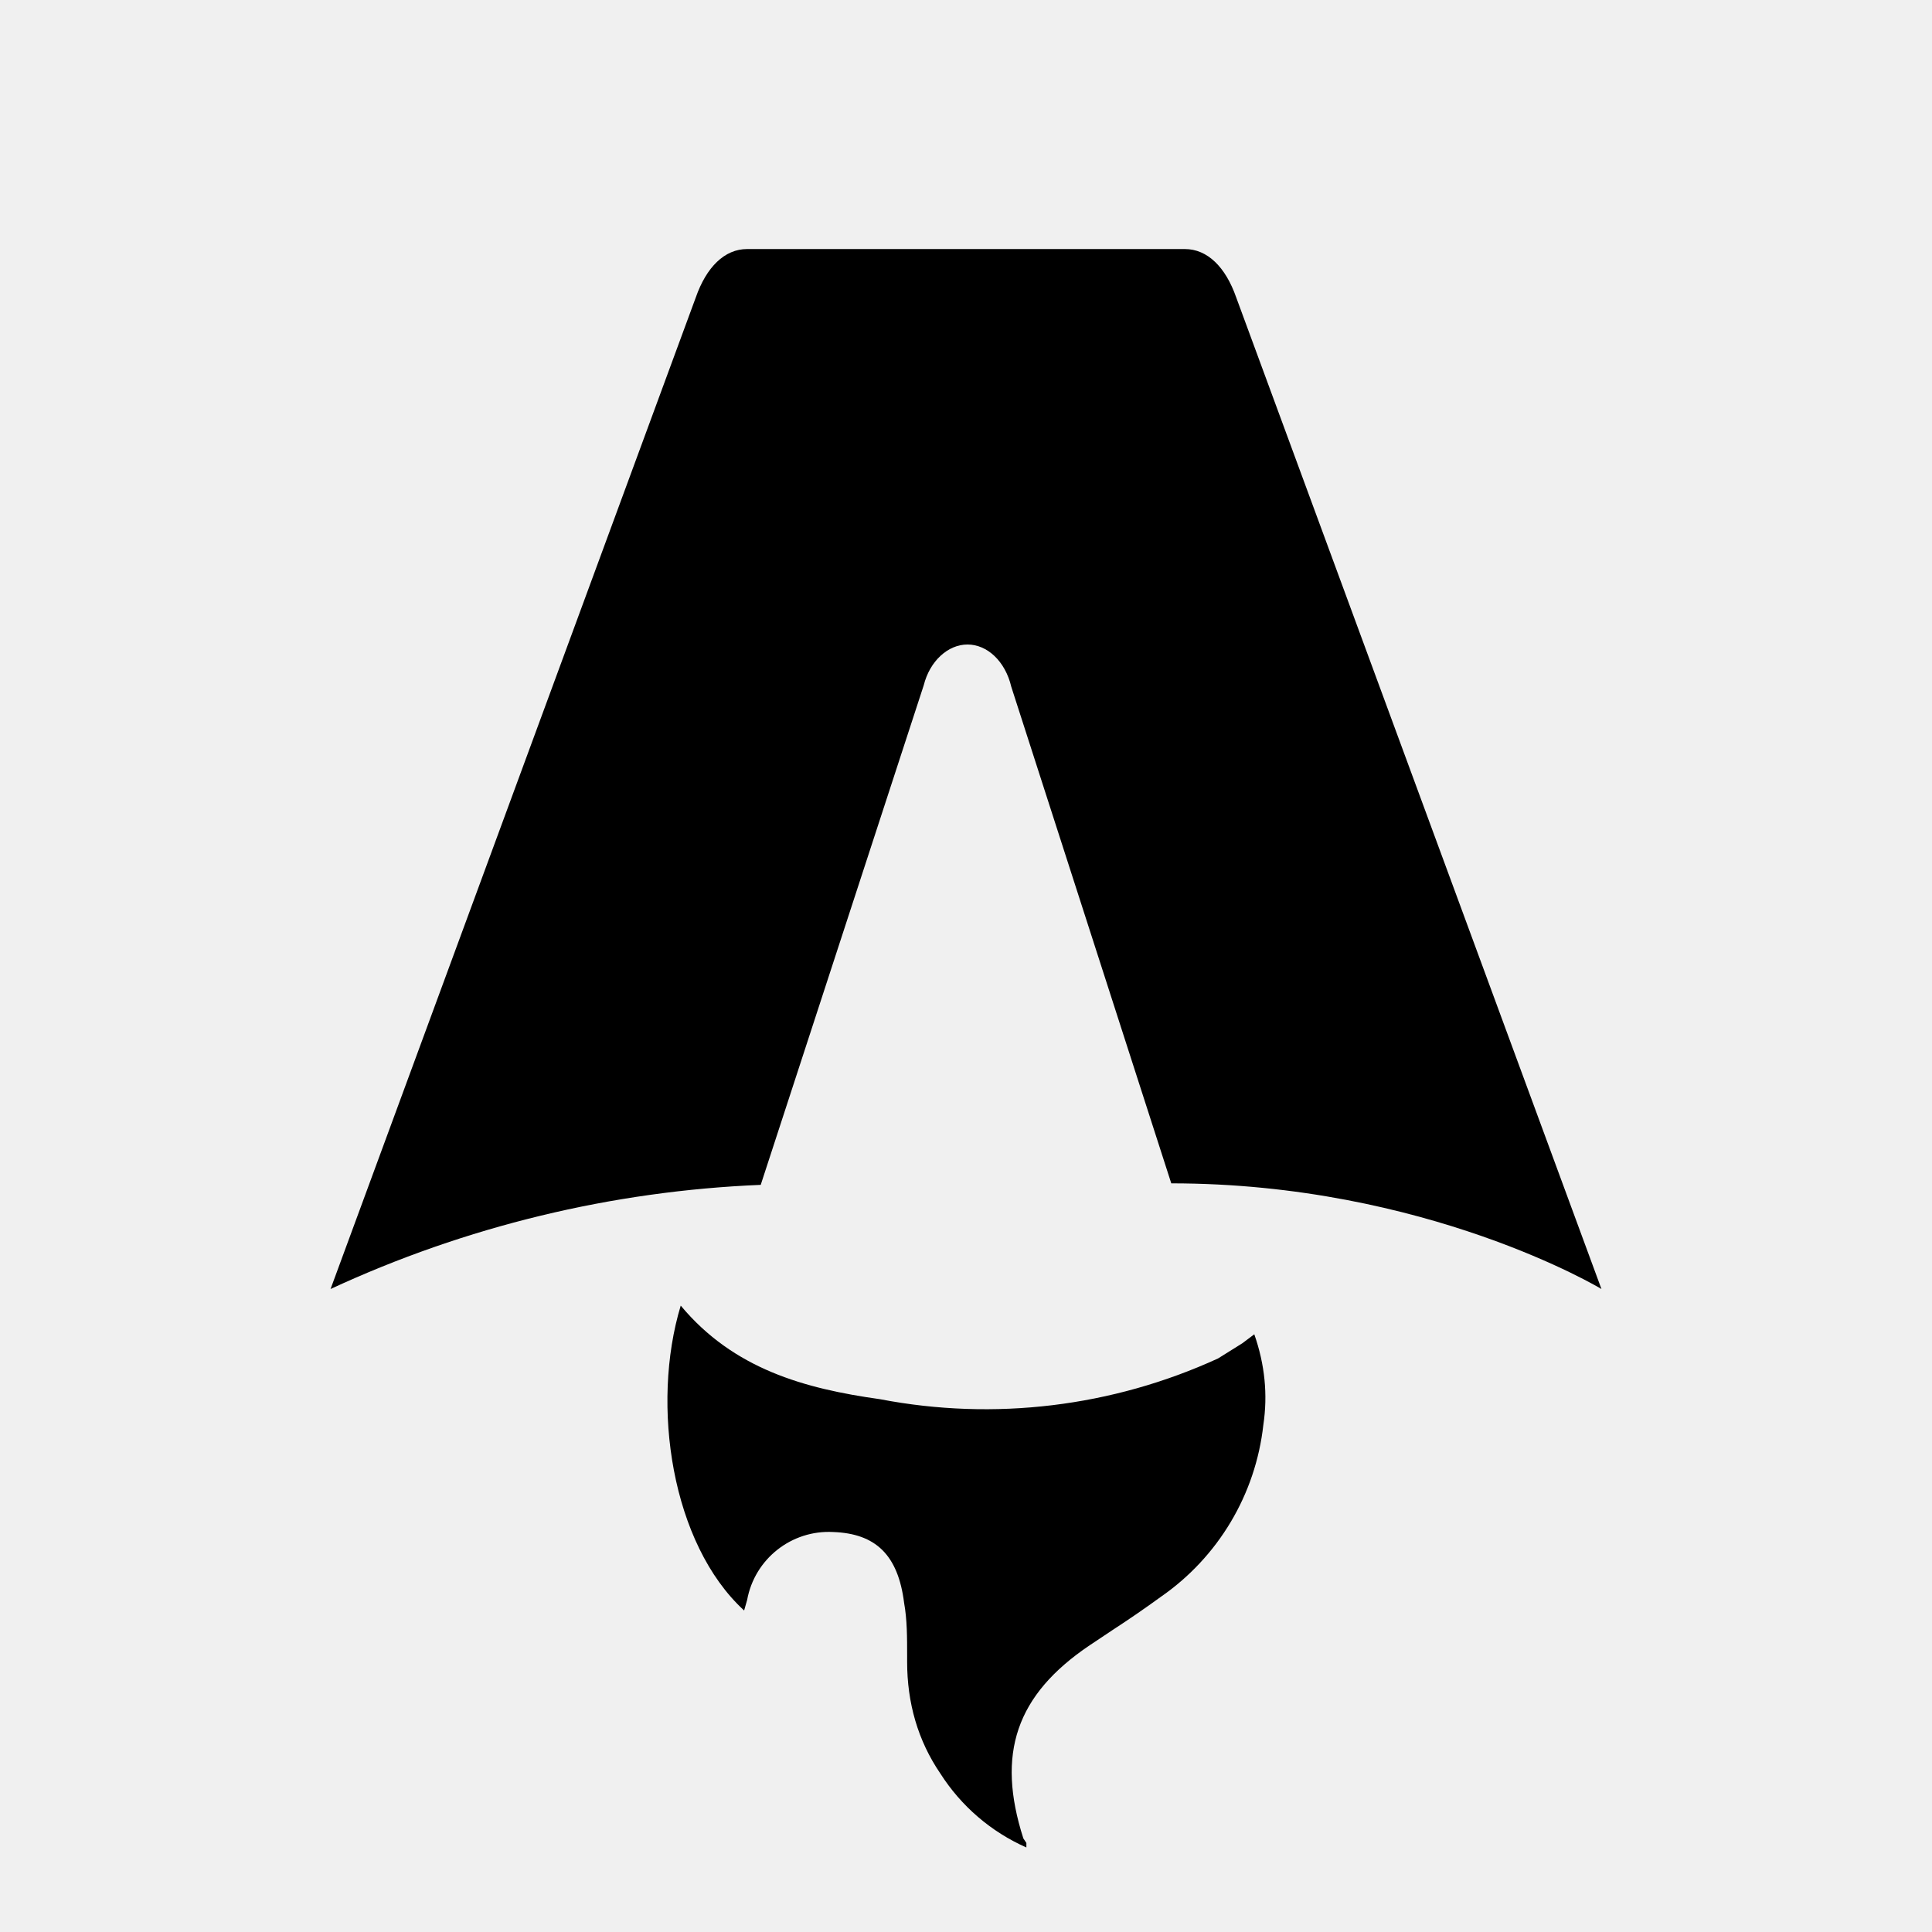
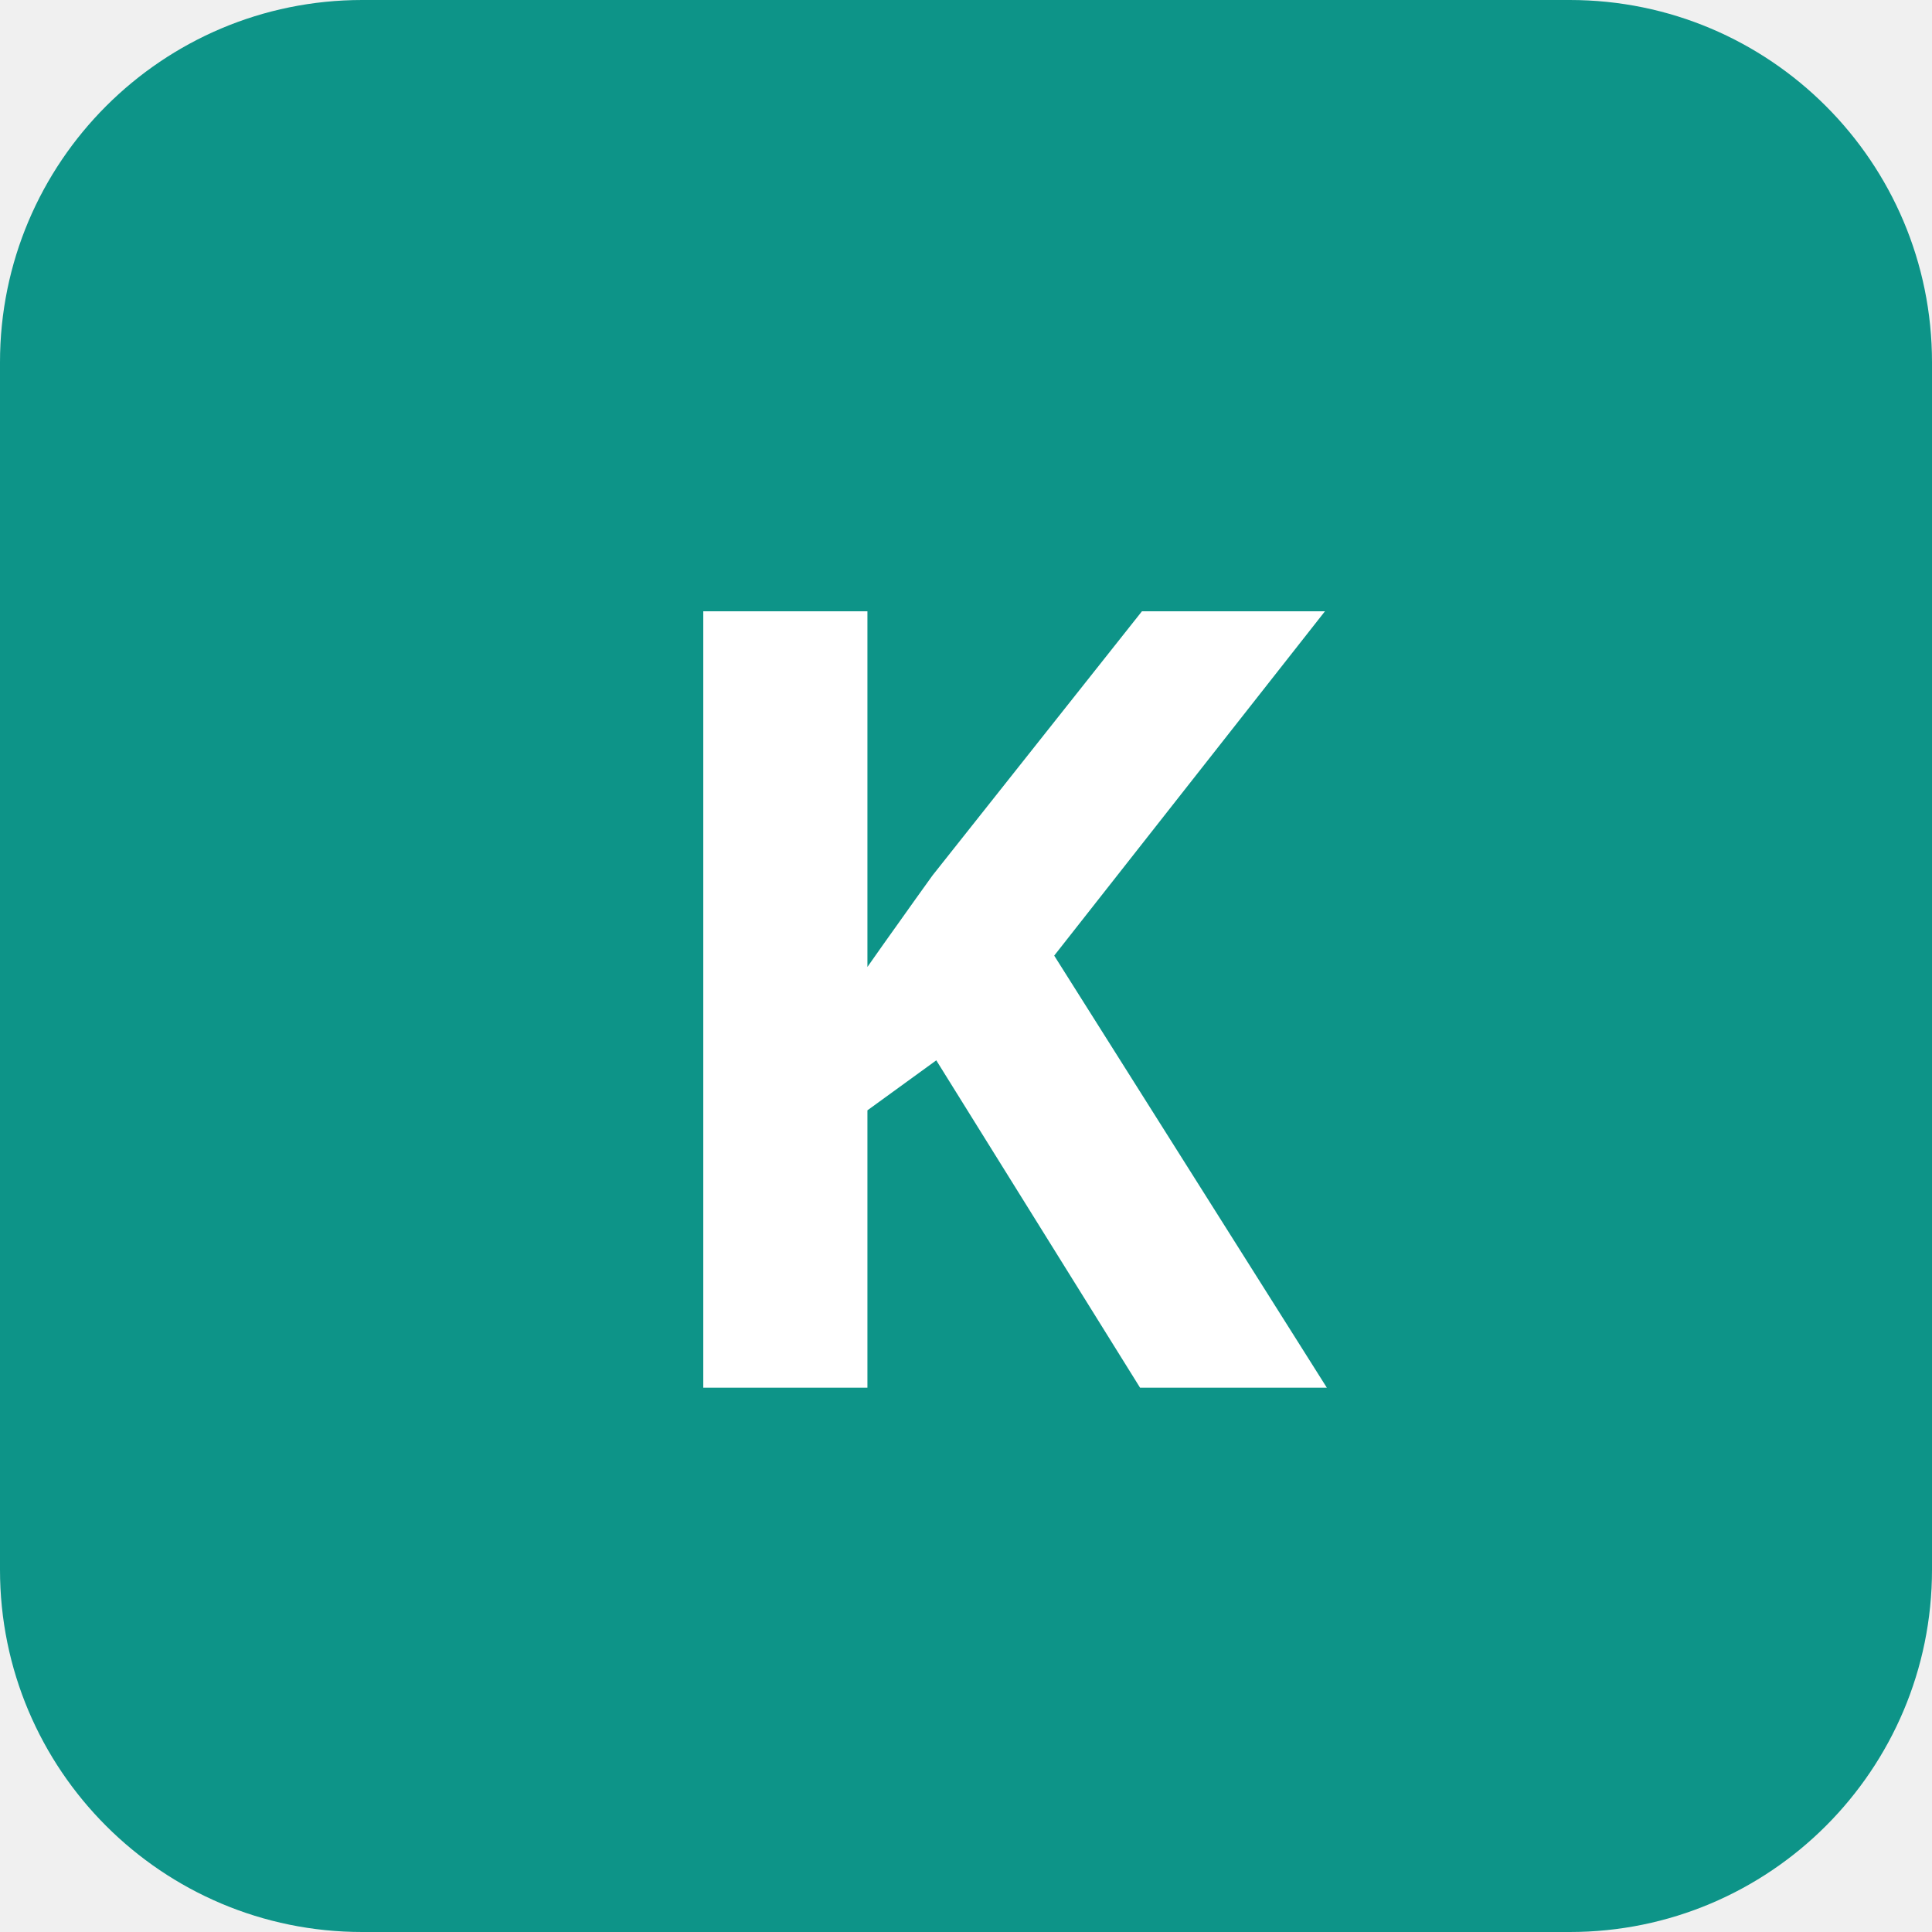
- <svg xmlns="http://www.w3.org/2000/svg" fill="none" viewBox="0 0 128 128">
-   <path d="M50.4 78.5a75.1 75.1 0 0 0-28.5 6.9l24.2-65.7c.7-2 1.9-3.2 3.4-3.2h29c1.5 0 2.7 1.2 3.4 3.2l24.2 65.7s-11.6-7-28.5-7L67 45.5c-.4-1.7-1.6-2.8-2.9-2.8-1.3 0-2.5 1.1-2.9 2.7L50.4 78.5Zm-1.1 28.2Zm-4.2-20.2c-2 6.6-.6 15.8 4.2 20.2a17.5 17.5 0 0 1 .2-.7 5.5 5.5 0 0 1 5.7-4.5c2.8.1 4.3 1.5 4.7 4.7.2 1.1.2 2.3.2 3.5v.4c0 2.7.7 5.2 2.2 7.4a13 13 0 0 0 5.7 4.9v-.3l-.2-.3c-1.8-5.6-.5-9.5 4.4-12.8l1.5-1a73 73 0 0 0 3.2-2.2 16 16 0 0 0 6.8-11.4c.3-2 .1-4-.6-6l-.8.6-1.6 1a37 37 0 0 1-22.4 2.7c-5-.7-9.7-2-13.2-6.2Z" />
-   <style>
-         path { fill: #000; }
-         @media (prefers-color-scheme: dark) {
-             path { fill: #FFF; }
-         }
-     </style>
+ <svg xmlns="http://www.w3.org/2000/svg" viewBox="0 0 32 32">
+   <rect width="32" height="32" rx="6" fill="#0d9488" />
+   <text x="50%" y="50%" dominant-baseline="central" text-anchor="middle" font-family="system-ui, sans-serif" font-weight="700" font-size="18" fill="white">K</text>
</svg>
